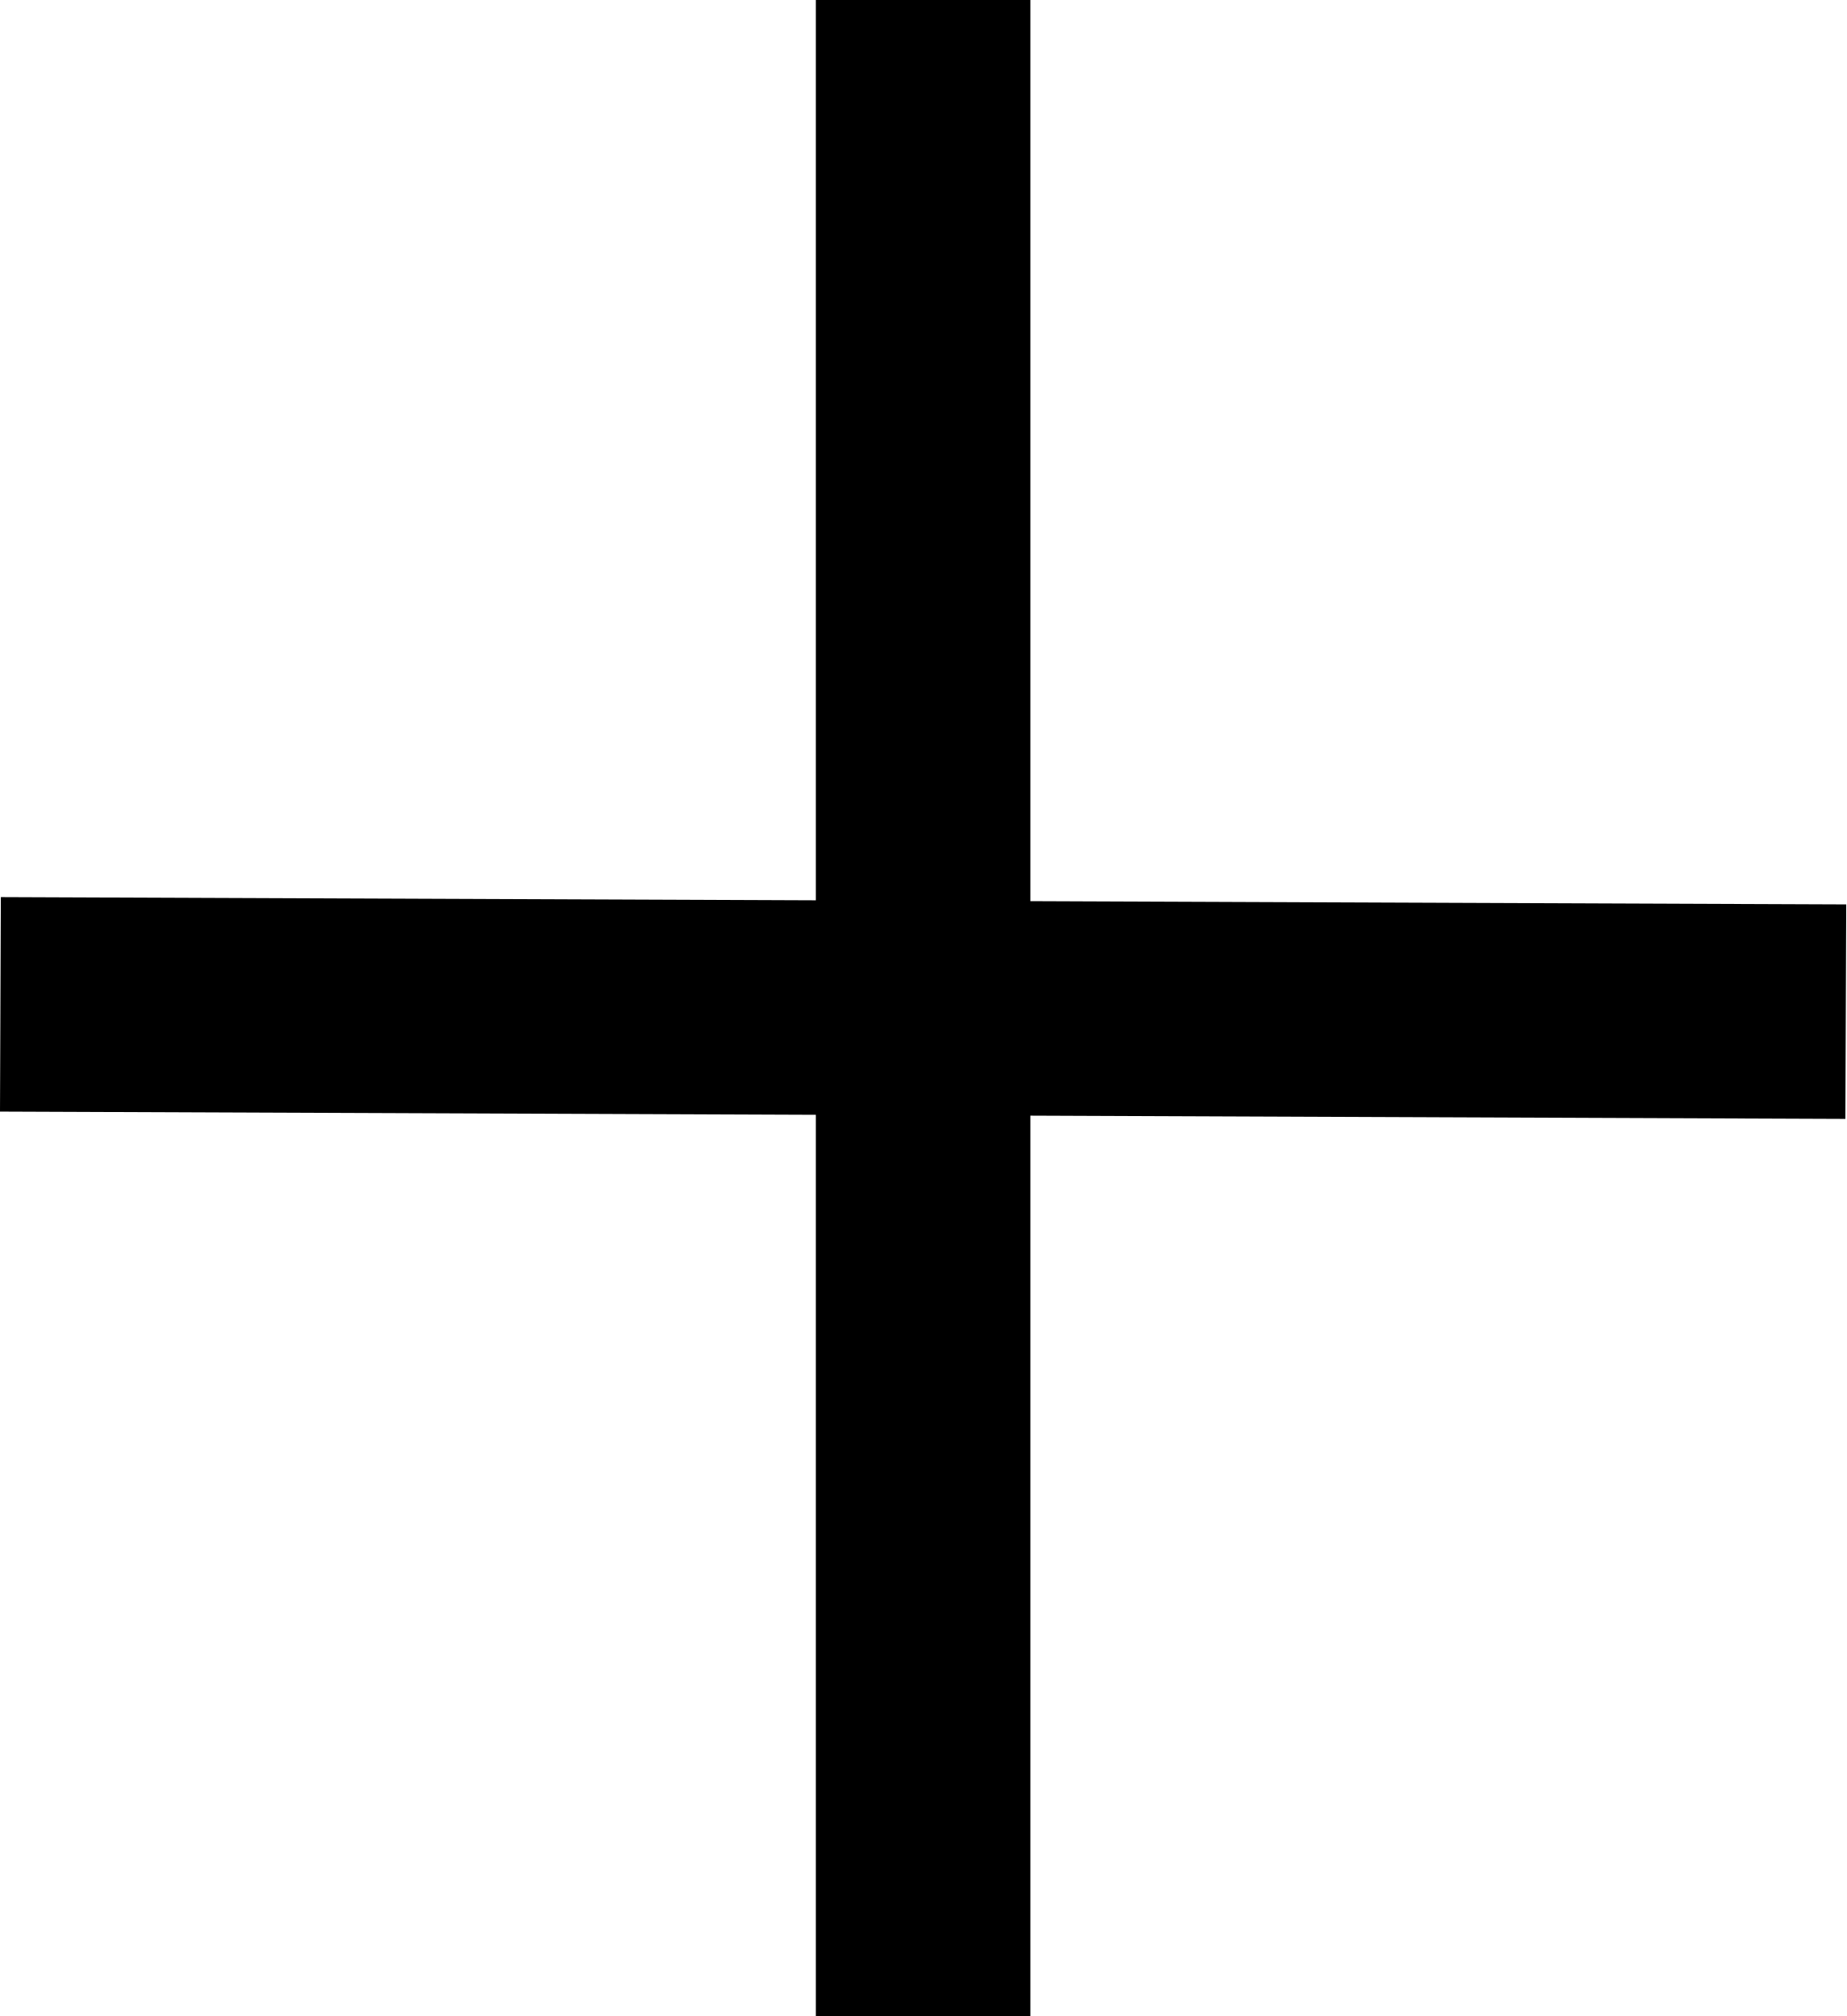
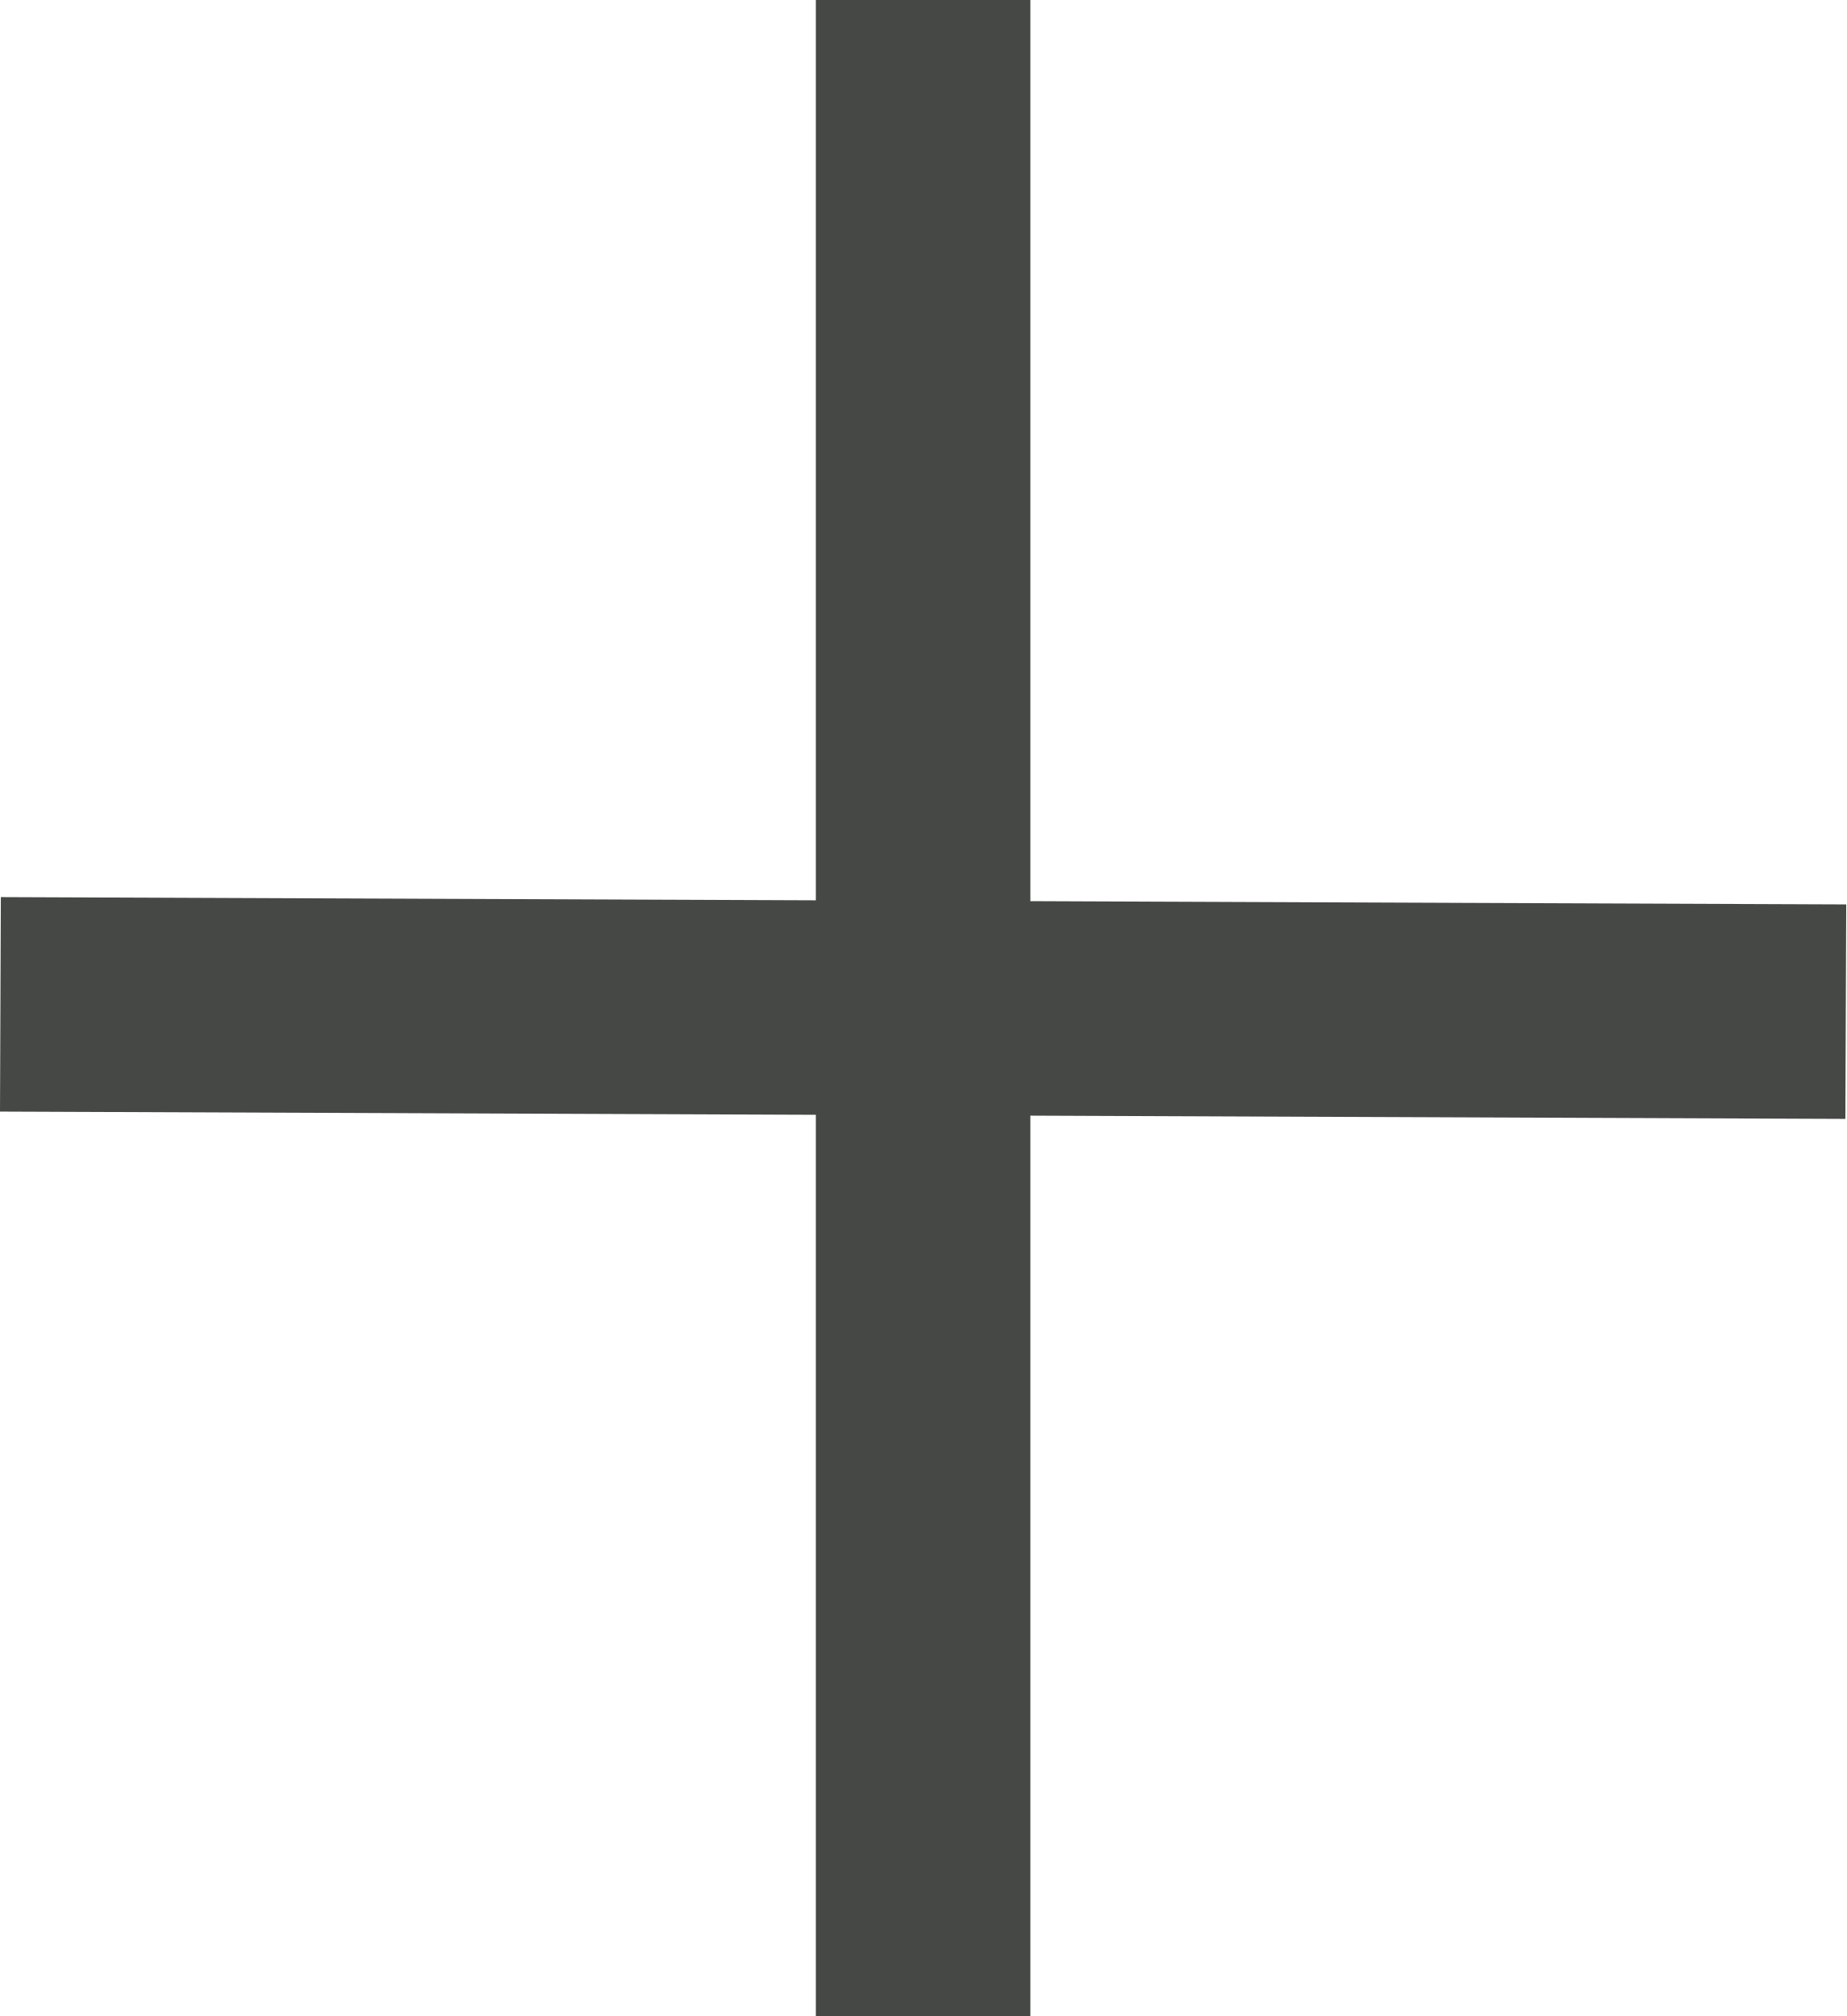
<svg xmlns="http://www.w3.org/2000/svg" width="190.752mm" height="208.333mm" viewBox="0 0 190.752 208.333" version="1.1" id="svg8">
  <defs id="defs2" />
  <g id="layer1" transform="translate(-9.640911,-45.13409)">
-     <g id="g839">
-       <path style="fill:none;stroke:#000000;stroke-width:22.165;stroke-linecap:butt;stroke-linejoin:miter;stroke-miterlimit:4;stroke-dasharray:none;stroke-opacity:1" d="M 105.017,45.134 V 253.467" id="path833" />
-       <path style="fill:none;stroke:#000000;stroke-width:22.165;stroke-linecap:butt;stroke-linejoin:miter;stroke-miterlimit:4;stroke-dasharray:none;stroke-opacity:1" d="M 9.685,148.923 200.349,149.679" id="path835" />
+     <g id="g839" style="fill:none;fill-opacity:1">
+       <path style="fill:none;stroke:#464846;stroke-width:22.165;stroke-linecap:butt;stroke-linejoin:miter;stroke-miterlimit:4;stroke-dasharray:none;stroke-opacity:1;fill-opacity:1" d="M 105.017,45.134 V 253.467" id="path833" />
+       <path style="fill:none;stroke:#464846;stroke-width:22.165;stroke-linecap:butt;stroke-linejoin:miter;stroke-miterlimit:4;stroke-dasharray:none;stroke-opacity:1;fill-opacity:1" d="M 9.685,148.923 200.349,149.679" id="path835" />
    </g>
  </g>
</svg>
